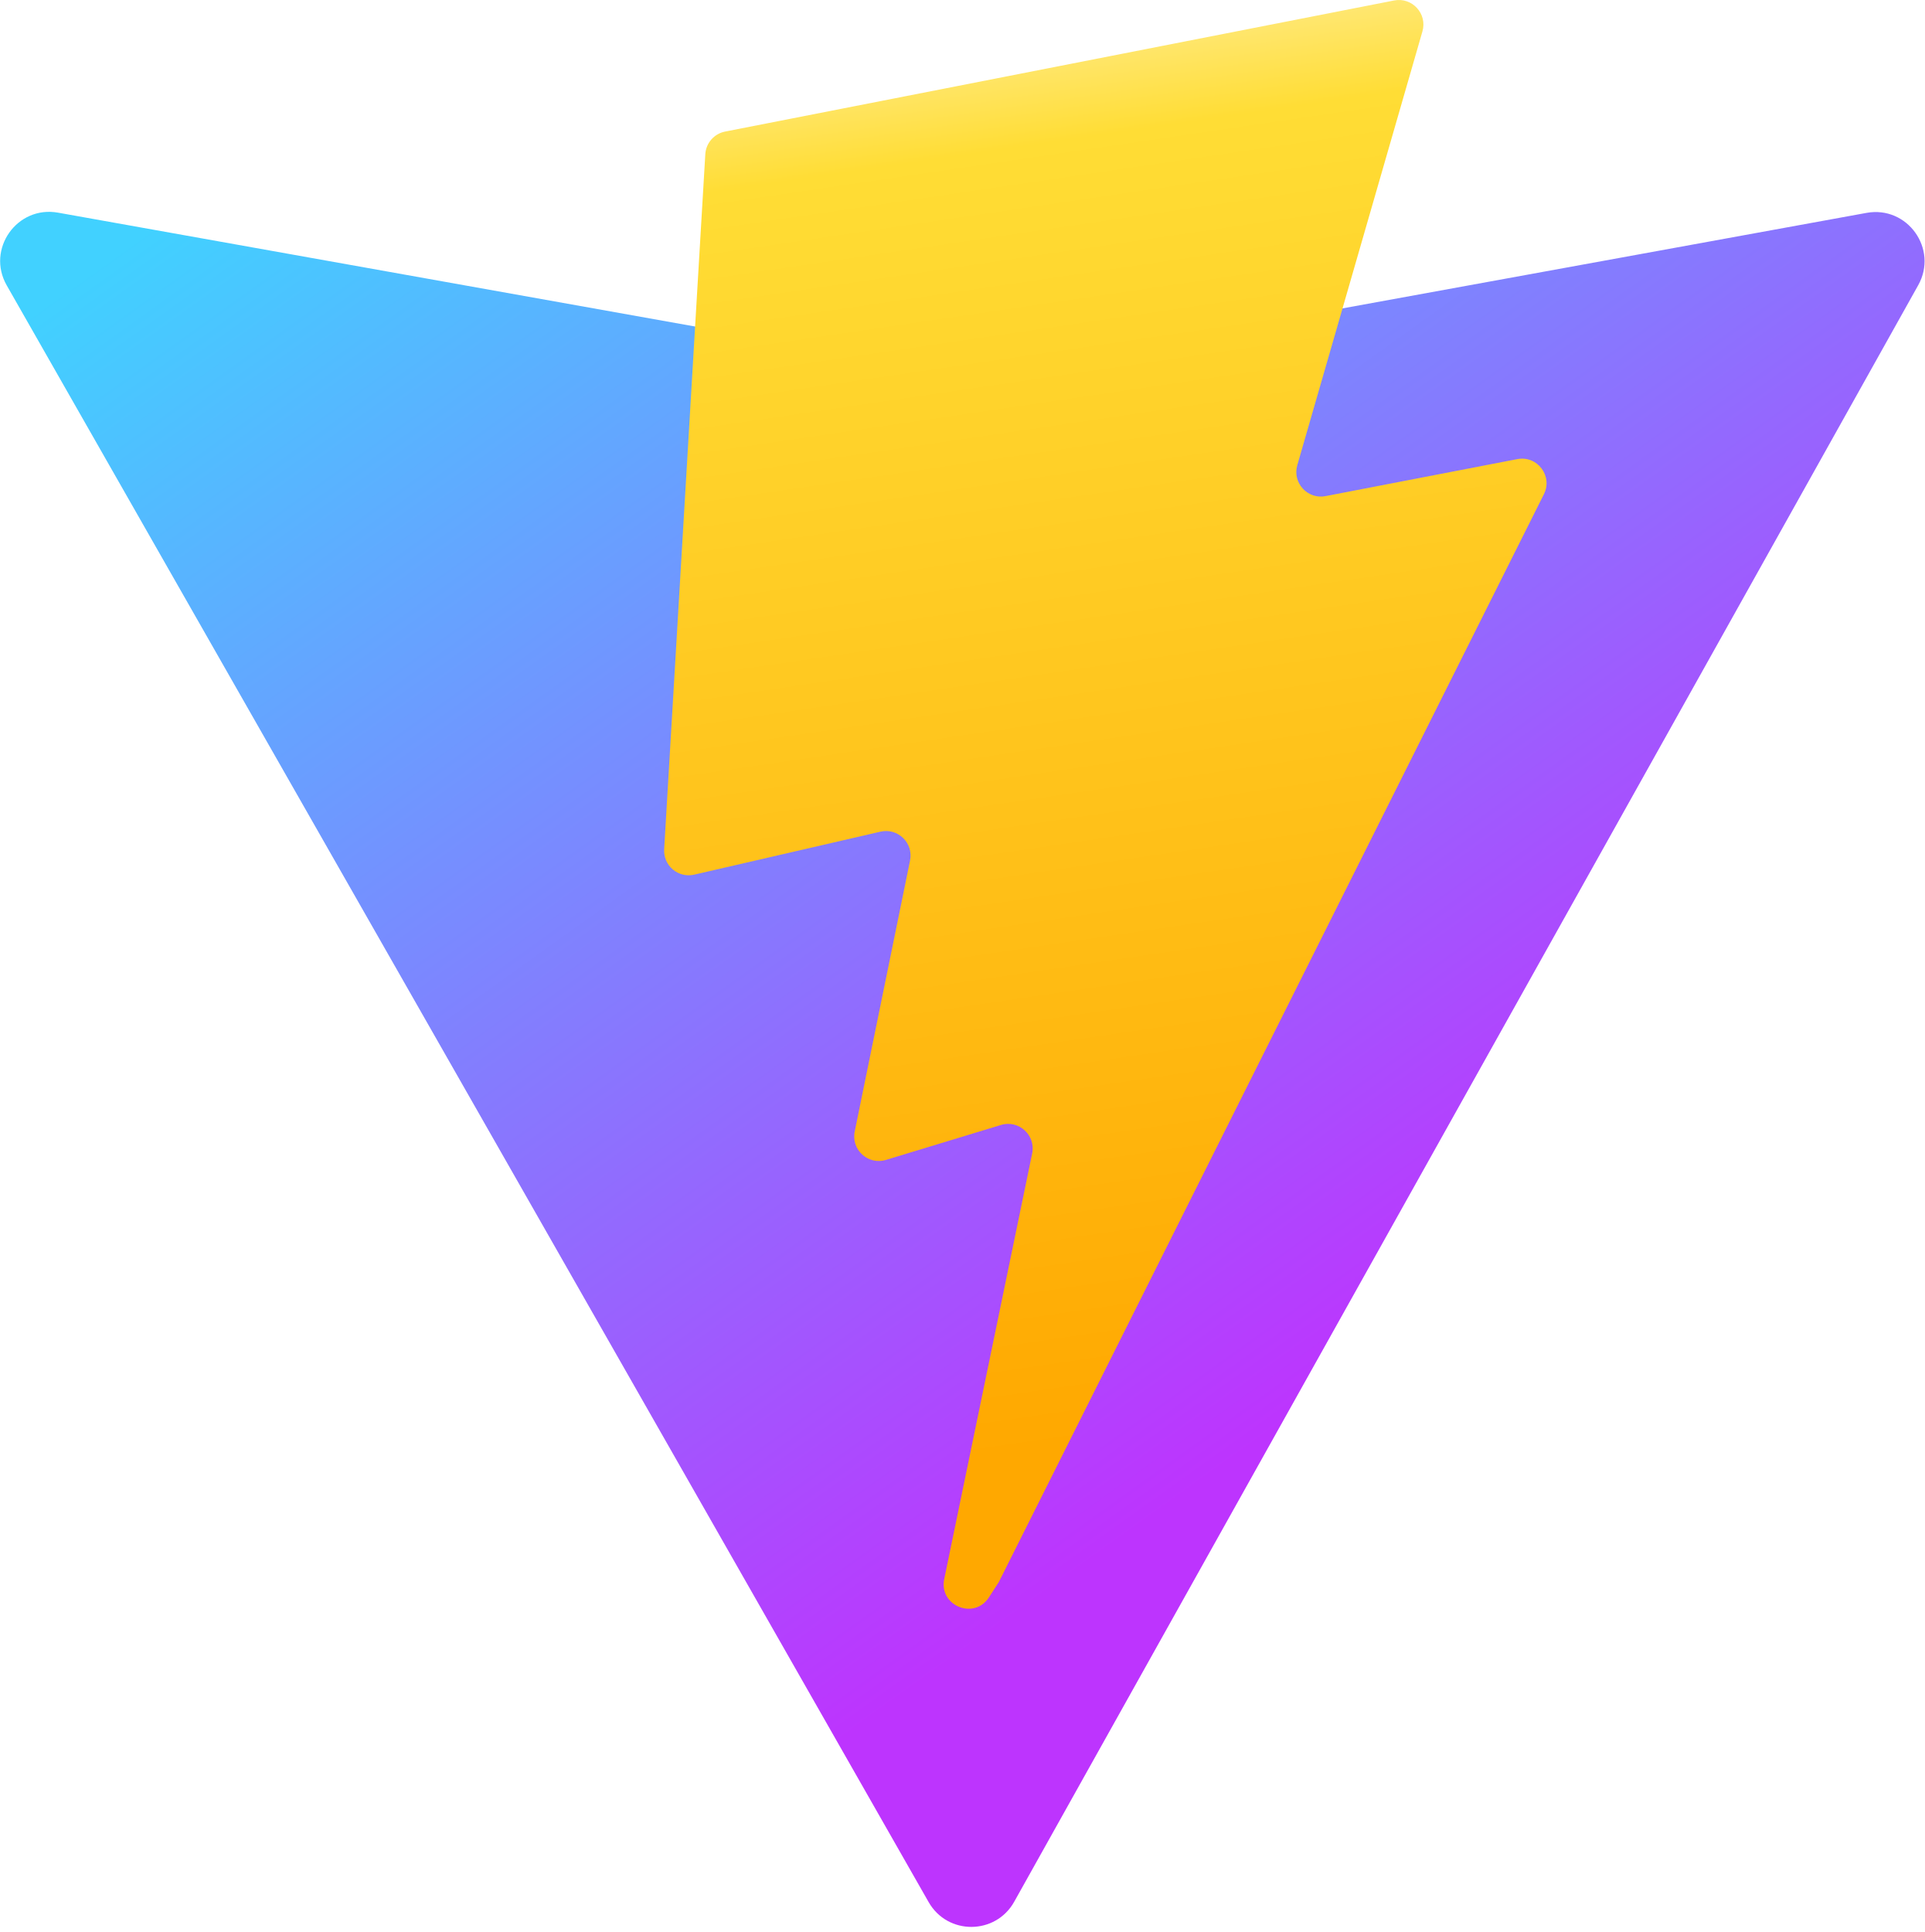
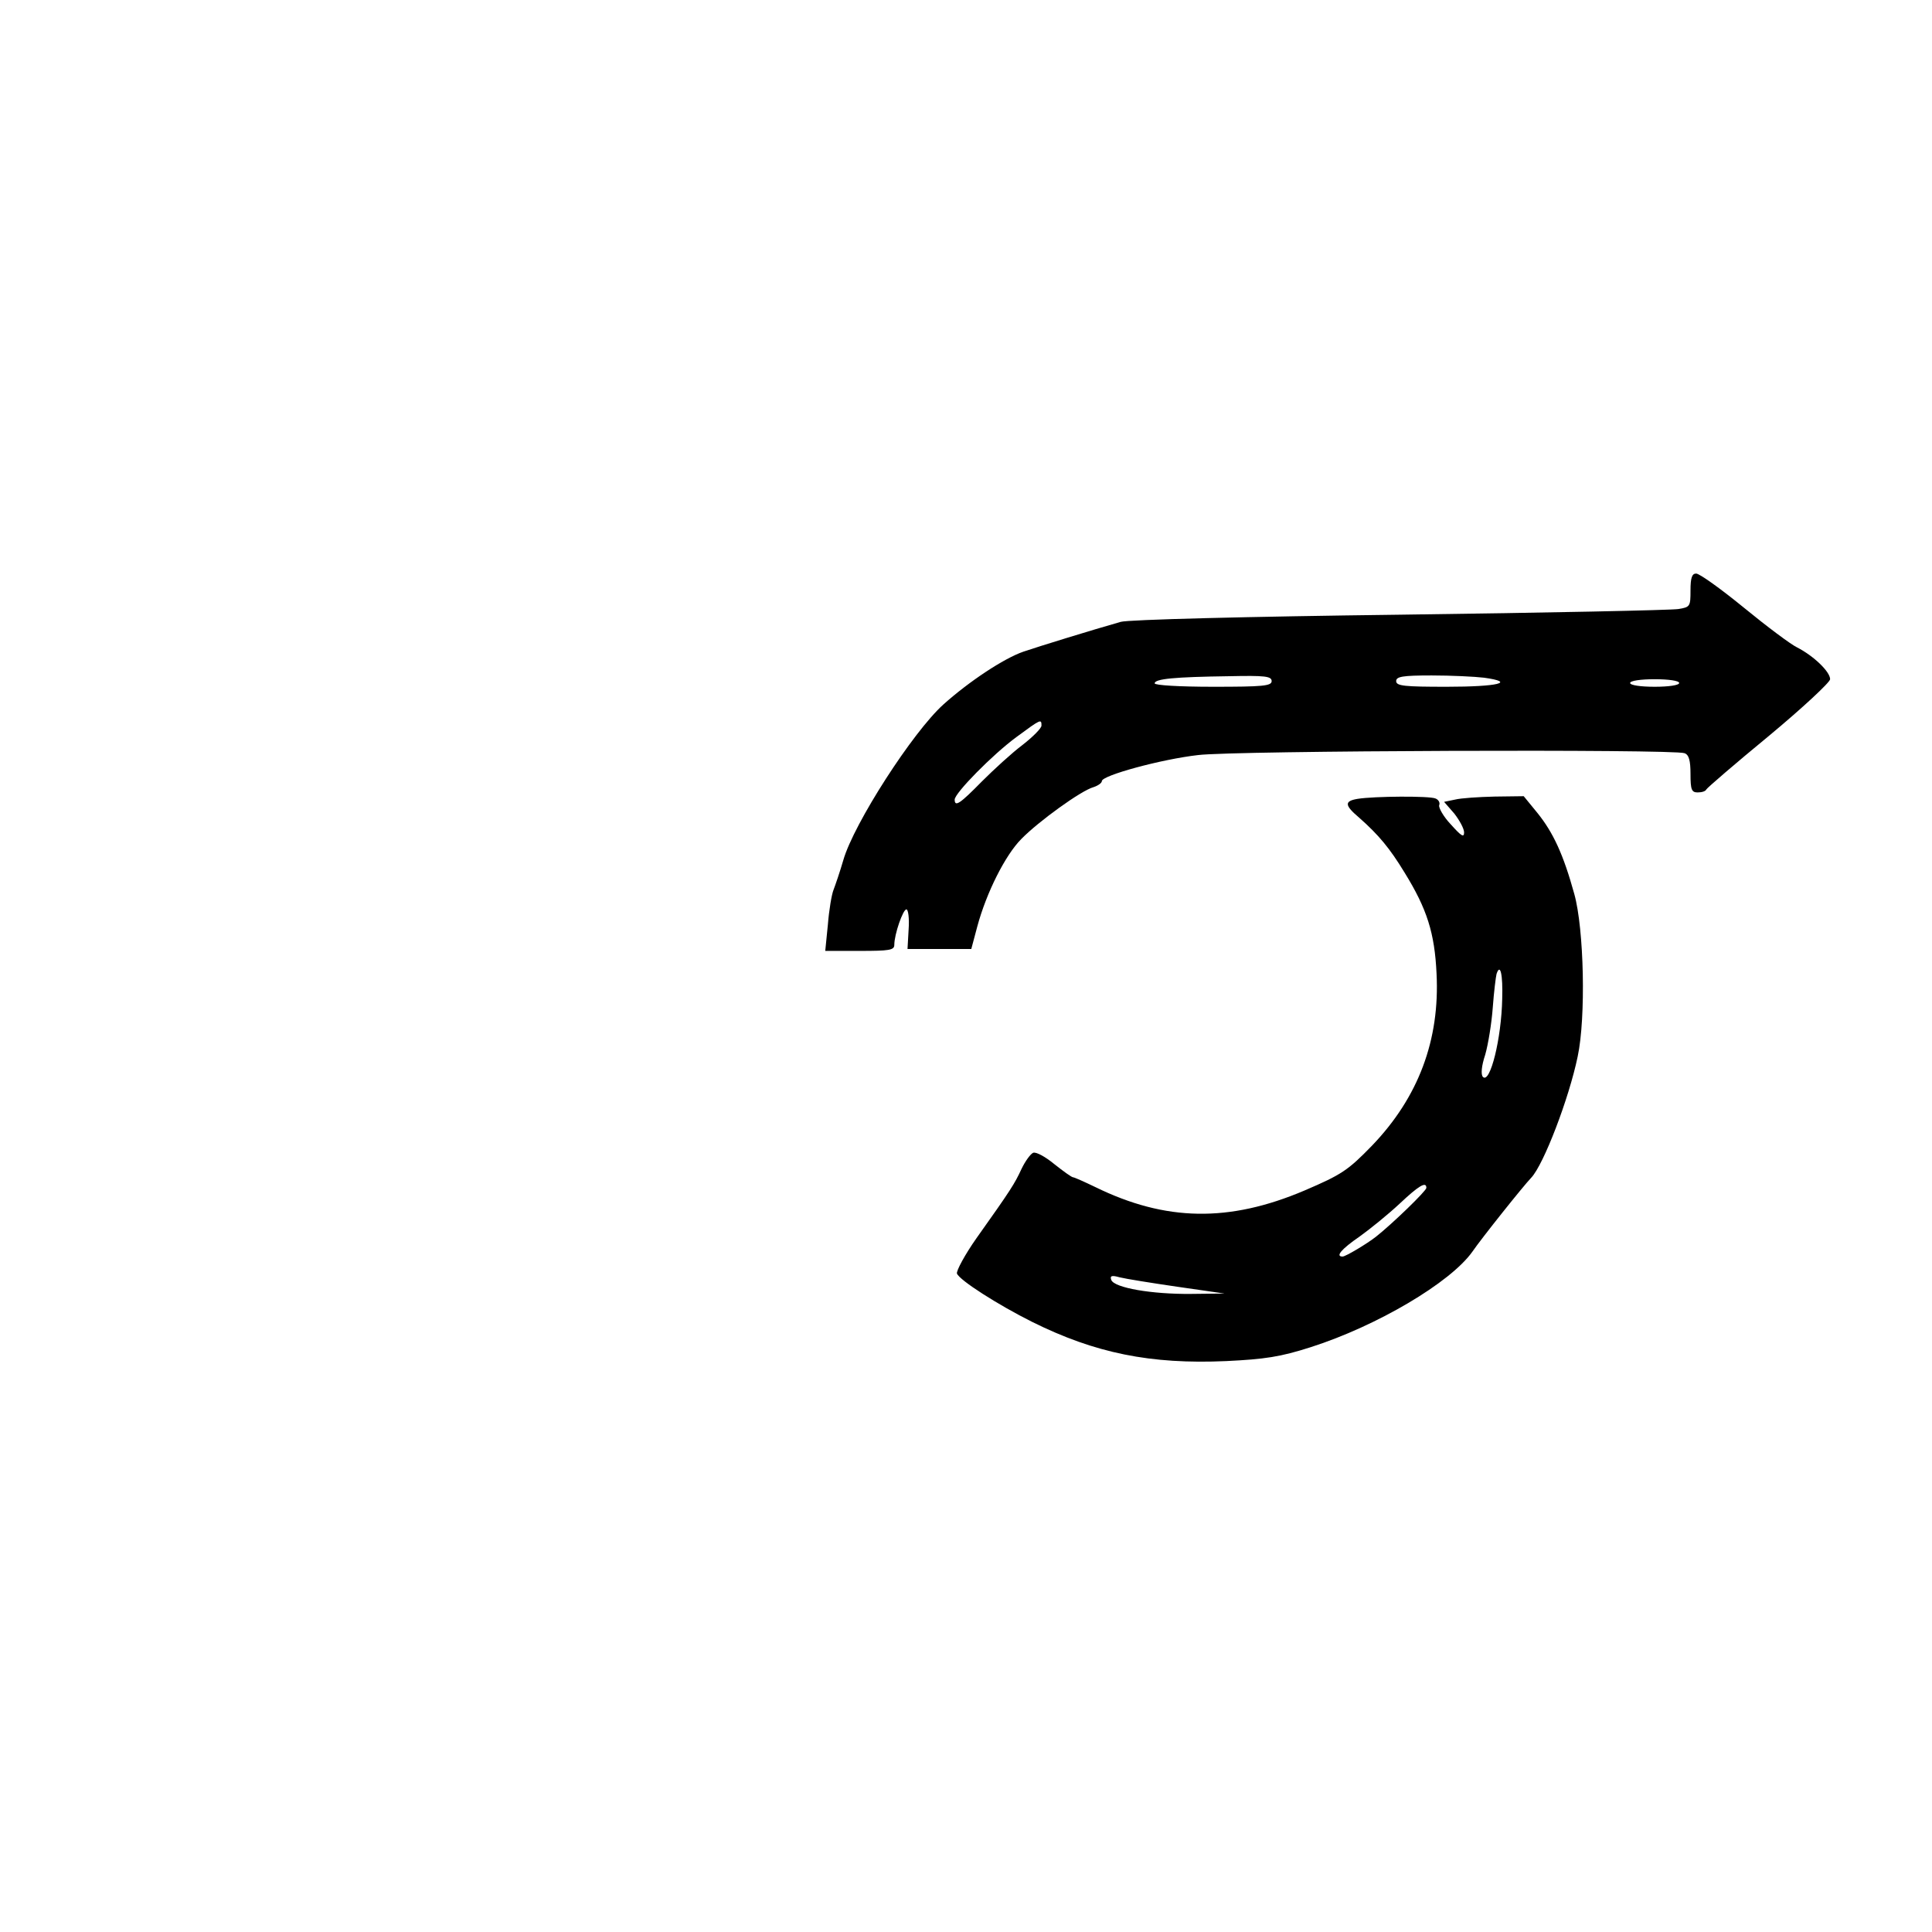
- <svg xmlns="http://www.w3.org/2000/svg" aria-hidden="true" role="img" class="iconify iconify--logos" width="31.88" height="32" preserveAspectRatio="xMidYMid meet" viewBox="0 0 256 257">
-   <defs>
-     <linearGradient id="IconifyId1813088fe1fbc01fb466" x1="-.828%" x2="57.636%" y1="7.652%" y2="78.411%">
-       <stop offset="0%" stop-color="#41D1FF" />
-       <stop offset="100%" stop-color="#BD34FE" />
-     </linearGradient>
-     <linearGradient id="IconifyId1813088fe1fbc01fb467" x1="43.376%" x2="50.316%" y1="2.242%" y2="89.03%">
-       <stop offset="0%" stop-color="#FFEA83" />
-       <stop offset="8.333%" stop-color="#FFDD35" />
-       <stop offset="100%" stop-color="#FFA800" />
-     </linearGradient>
-   </defs>
-   <path fill="url(#IconifyId1813088fe1fbc01fb466)" d="M255.153 37.938L134.897 252.976c-2.483 4.44-8.862 4.466-11.382.048L.875 37.958c-2.746-4.814 1.371-10.646 6.827-9.67l120.385 21.517a6.537 6.537 0 0 0 2.322-.004l117.867-21.483c5.438-.991 9.574 4.796 6.877 9.62Z" />
-   <path fill="url(#IconifyId1813088fe1fbc01fb467)" d="M185.432.063L96.44 17.501a3.268 3.268 0 0 0-2.634 3.014l-5.474 92.456a3.268 3.268 0 0 0 3.997 3.378l24.777-5.718c2.318-.535 4.413 1.507 3.936 3.838l-7.361 36.047c-.495 2.426 1.782 4.5 4.151 3.78l15.304-4.649c2.372-.72 4.652 1.36 4.15 3.788l-11.698 56.621c-.732 3.542 3.979 5.473 5.943 2.437l1.313-2.028l72.516-144.72c1.215-2.423-.88-5.186-3.54-4.672l-25.505 4.922c-2.396.462-4.435-1.77-3.759-4.114l16.646-57.705c.677-2.35-1.37-4.583-3.769-4.113Z" />
+ <svg xmlns="http://www.w3.org/2000/svg" version="1.0" width="512pt" height="512pt" viewBox="0 0 512 512" preserveAspectRatio="xMidYMid meet">
+   <g transform="translate(0,512) scale(0.1,-0.1)" fill="#000000" stroke="none">
+     <path d="M4480 3555 c0 -42 -1 -44 -32 -49 -18 -3 -350 -10 -738 -15 -405 -5 -720 -13 -740 -19 -74 -21 -217 -65 -258 -79 -52 -18 -144 -79 -212 -140 -81 -73 -237 -315 -265 -412 -9 -31 -21 -66 -26 -79 -5 -12 -12 -54 -15 -92 l-7 -70 92 0 c78 0 91 2 91 16 0 28 23 94 32 94 5 0 8 -24 6 -52 l-3 -53 85 0 84 0 16 60 c24 89 74 189 117 232 45 46 158 128 191 137 12 4 22 11 22 16 0 15 158 58 255 69 95 12 1261 16 1289 5 12 -4 16 -20 16 -55 0 -42 3 -49 19 -49 11 0 21 3 23 8 2 4 76 68 166 142 89 74 162 142 162 150 0 20 -44 62 -87 84 -17 8 -81 56 -142 106 -60 49 -117 90 -126 90 -11 0 -15 -11 -15 -45z m-1110 -240 c0 -13 -24 -15 -155 -15 -90 0 -155 4 -155 9 0 12 52 17 198 19 94 2 112 0 112 -13z m563 9 c86 -12 37 -24 -99 -24 -112 0 -134 2 -134 15 0 12 17 15 94 15 51 0 114 -3 139 -6z m517 -14 c0 -6 -28 -10 -65 -10 -37 0 -65 4 -65 10 0 6 28 10 65 10 37 0 65 -4 65 -10z m-1690 -113 c0 -7 -23 -30 -50 -51 -28 -21 -76 -65 -108 -97 -57 -58 -72 -69 -72 -48 0 17 100 119 164 166 65 48 66 48 66 30z" />
+     <path d="M3598 3003 c-36 -6 -35 -17 4 -50 52 -46 81 -81 120 -145 60 -97 80 -161 85 -268 9 -176 -48 -328 -171 -456 -64 -66 -81 -77 -179 -119 -200 -85 -368 -82 -554 9 -29 14 -56 26 -59 26 -4 0 -26 16 -50 35 -23 19 -48 33 -56 30 -7 -3 -21 -22 -31 -43 -18 -39 -28 -55 -119 -183 -31 -44 -54 -87 -52 -94 7 -18 109 -83 199 -128 167 -83 314 -113 515 -104 102 5 143 11 224 37 175 56 370 171 428 253 24 35 134 173 156 196 33 35 100 210 123 321 22 103 17 338 -9 431 -29 105 -56 163 -98 215 l-36 44 -77 -1 c-42 -1 -89 -4 -105 -8 l-29 -6 27 -31 c14 -18 26 -40 26 -50 0 -15 -8 -9 -35 21 -20 21 -33 45 -31 51 3 7 -2 15 -10 18 -17 7 -162 6 -206 -1z m383 -530 c-2 -105 -32 -226 -51 -207 -6 6 -4 29 6 59 8 28 17 84 20 125 3 41 8 81 10 89 10 30 17 -2 15 -66z m-201 -501 c0 -8 -90 -95 -133 -129 -24 -19 -81 -53 -89 -53 -20 0 -3 20 45 53 28 20 76 59 106 87 51 48 71 60 71 42z m-660 -262 l125 -18 -89 -1 c-103 -1 -203 16 -211 37 -4 11 1 13 22 7 16 -4 84 -15 153 -25z" />
+   </g>
</svg>
